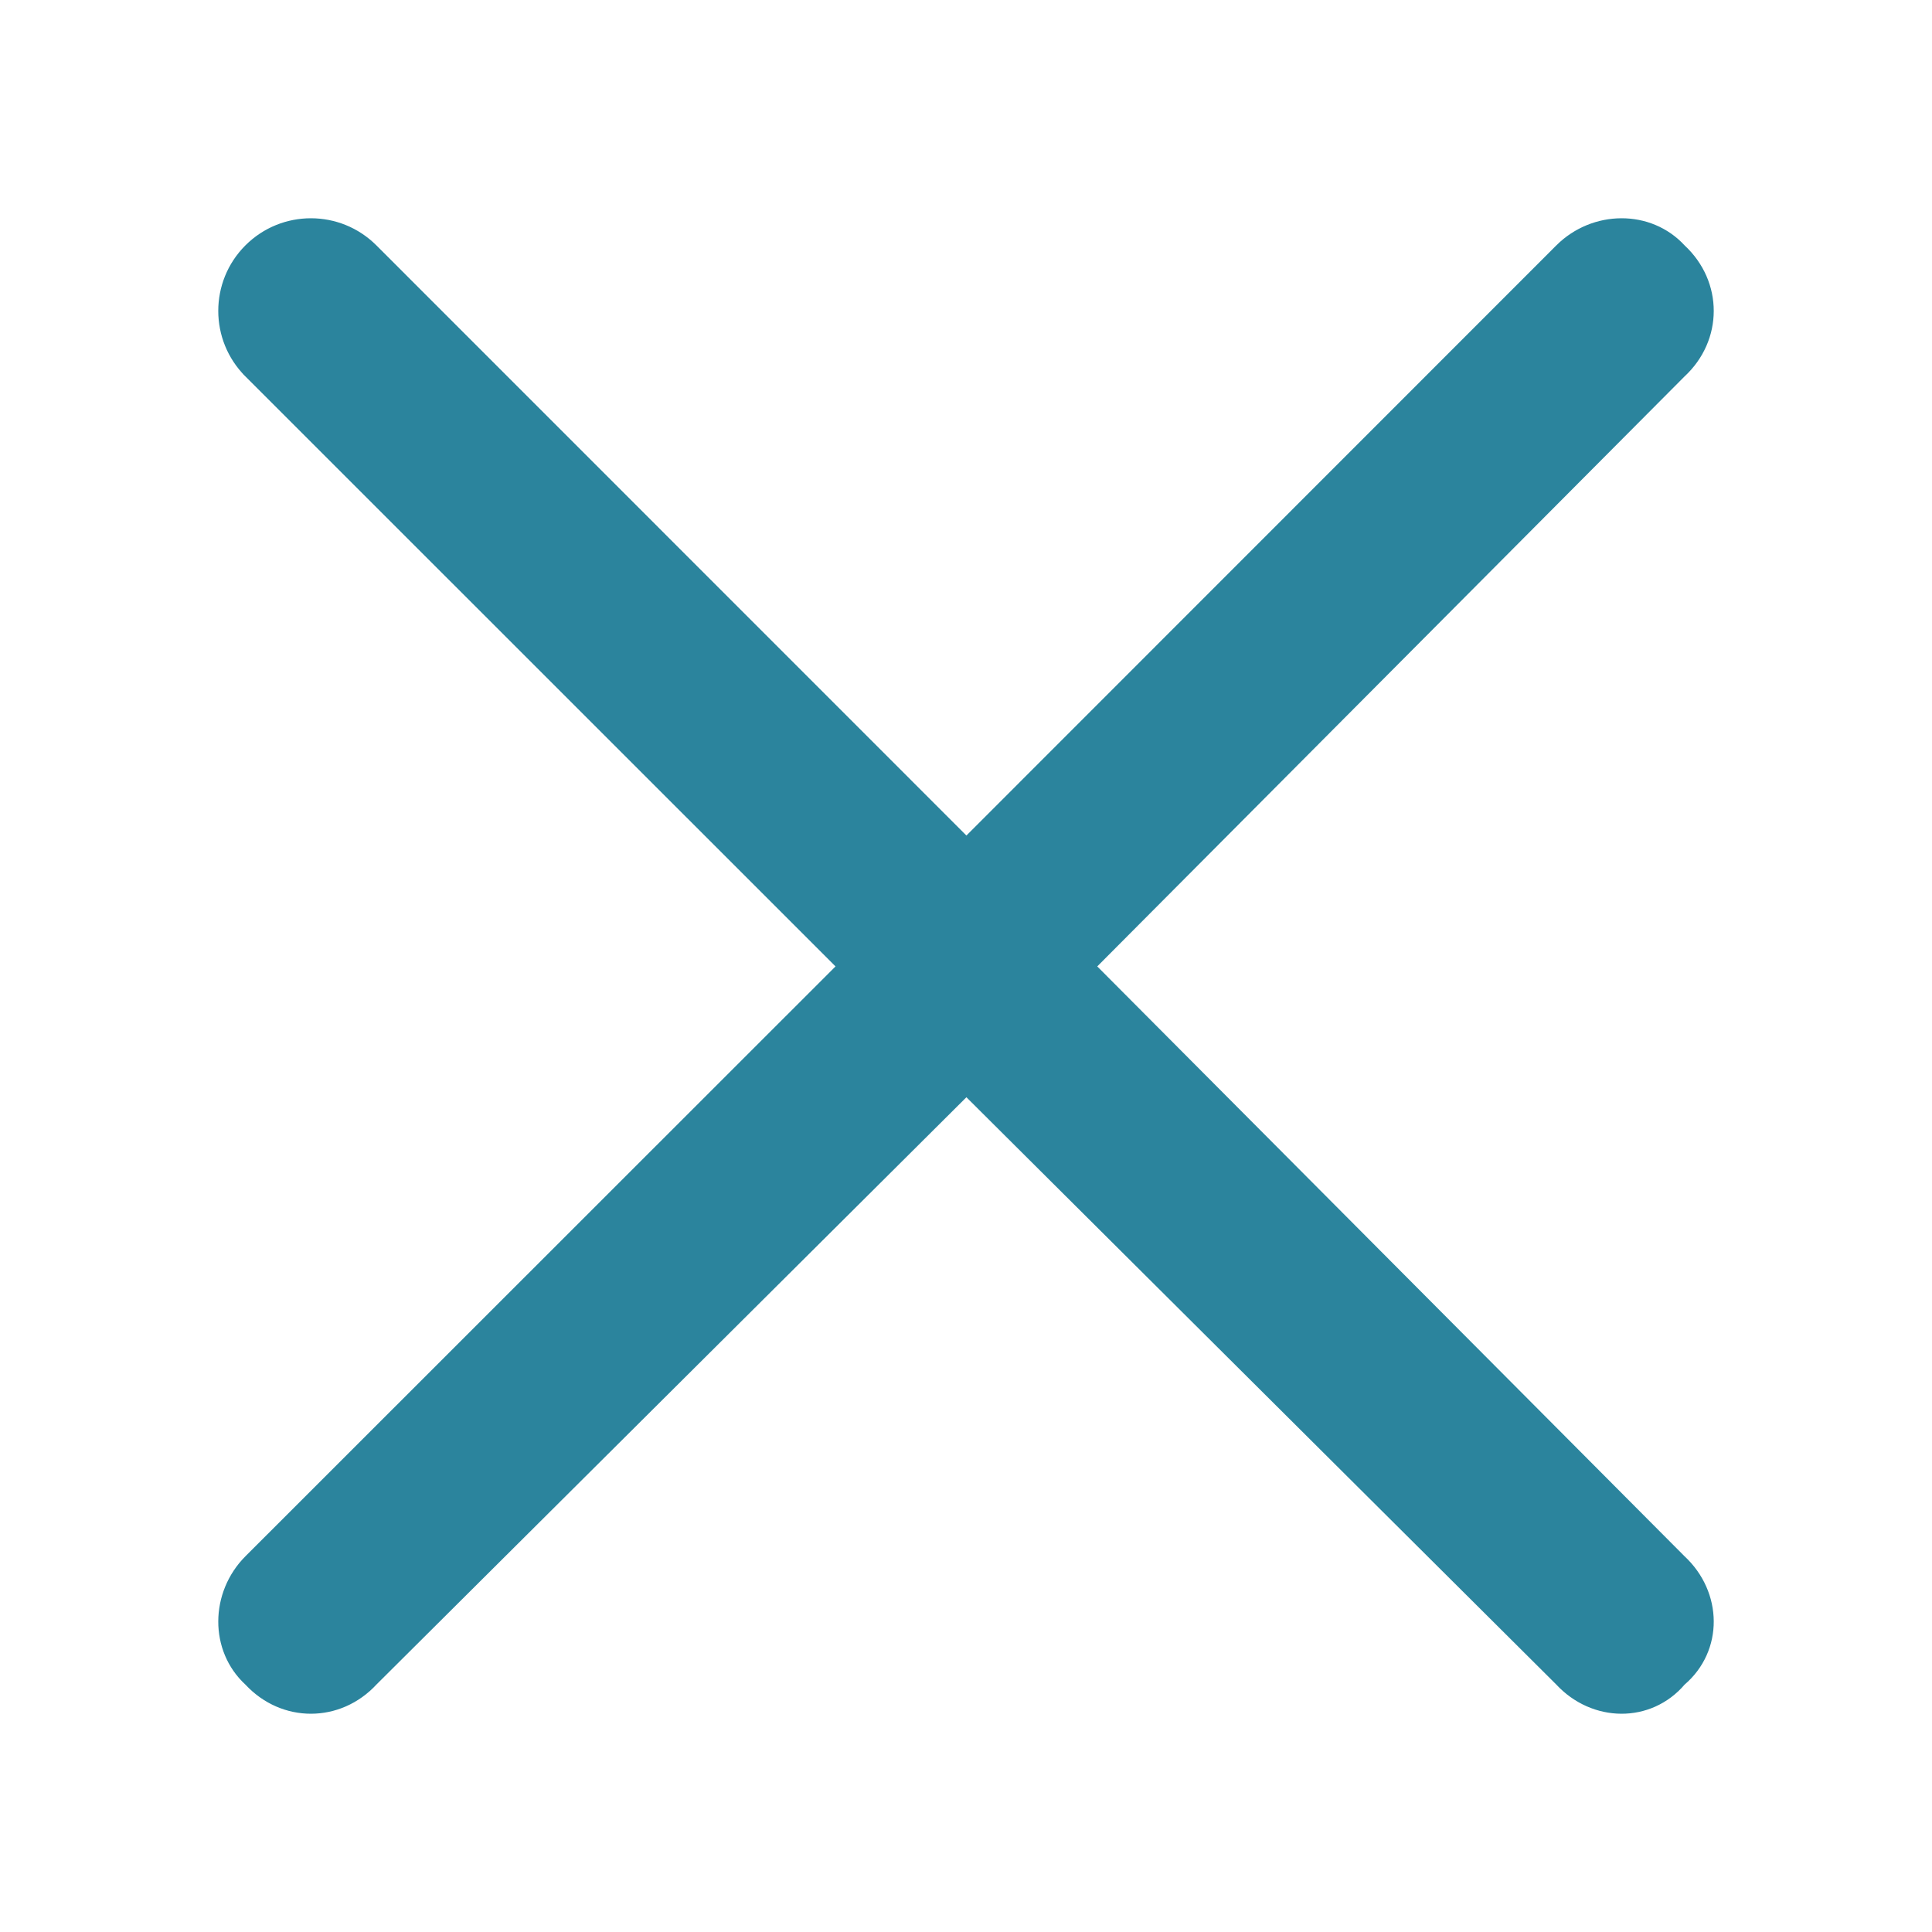
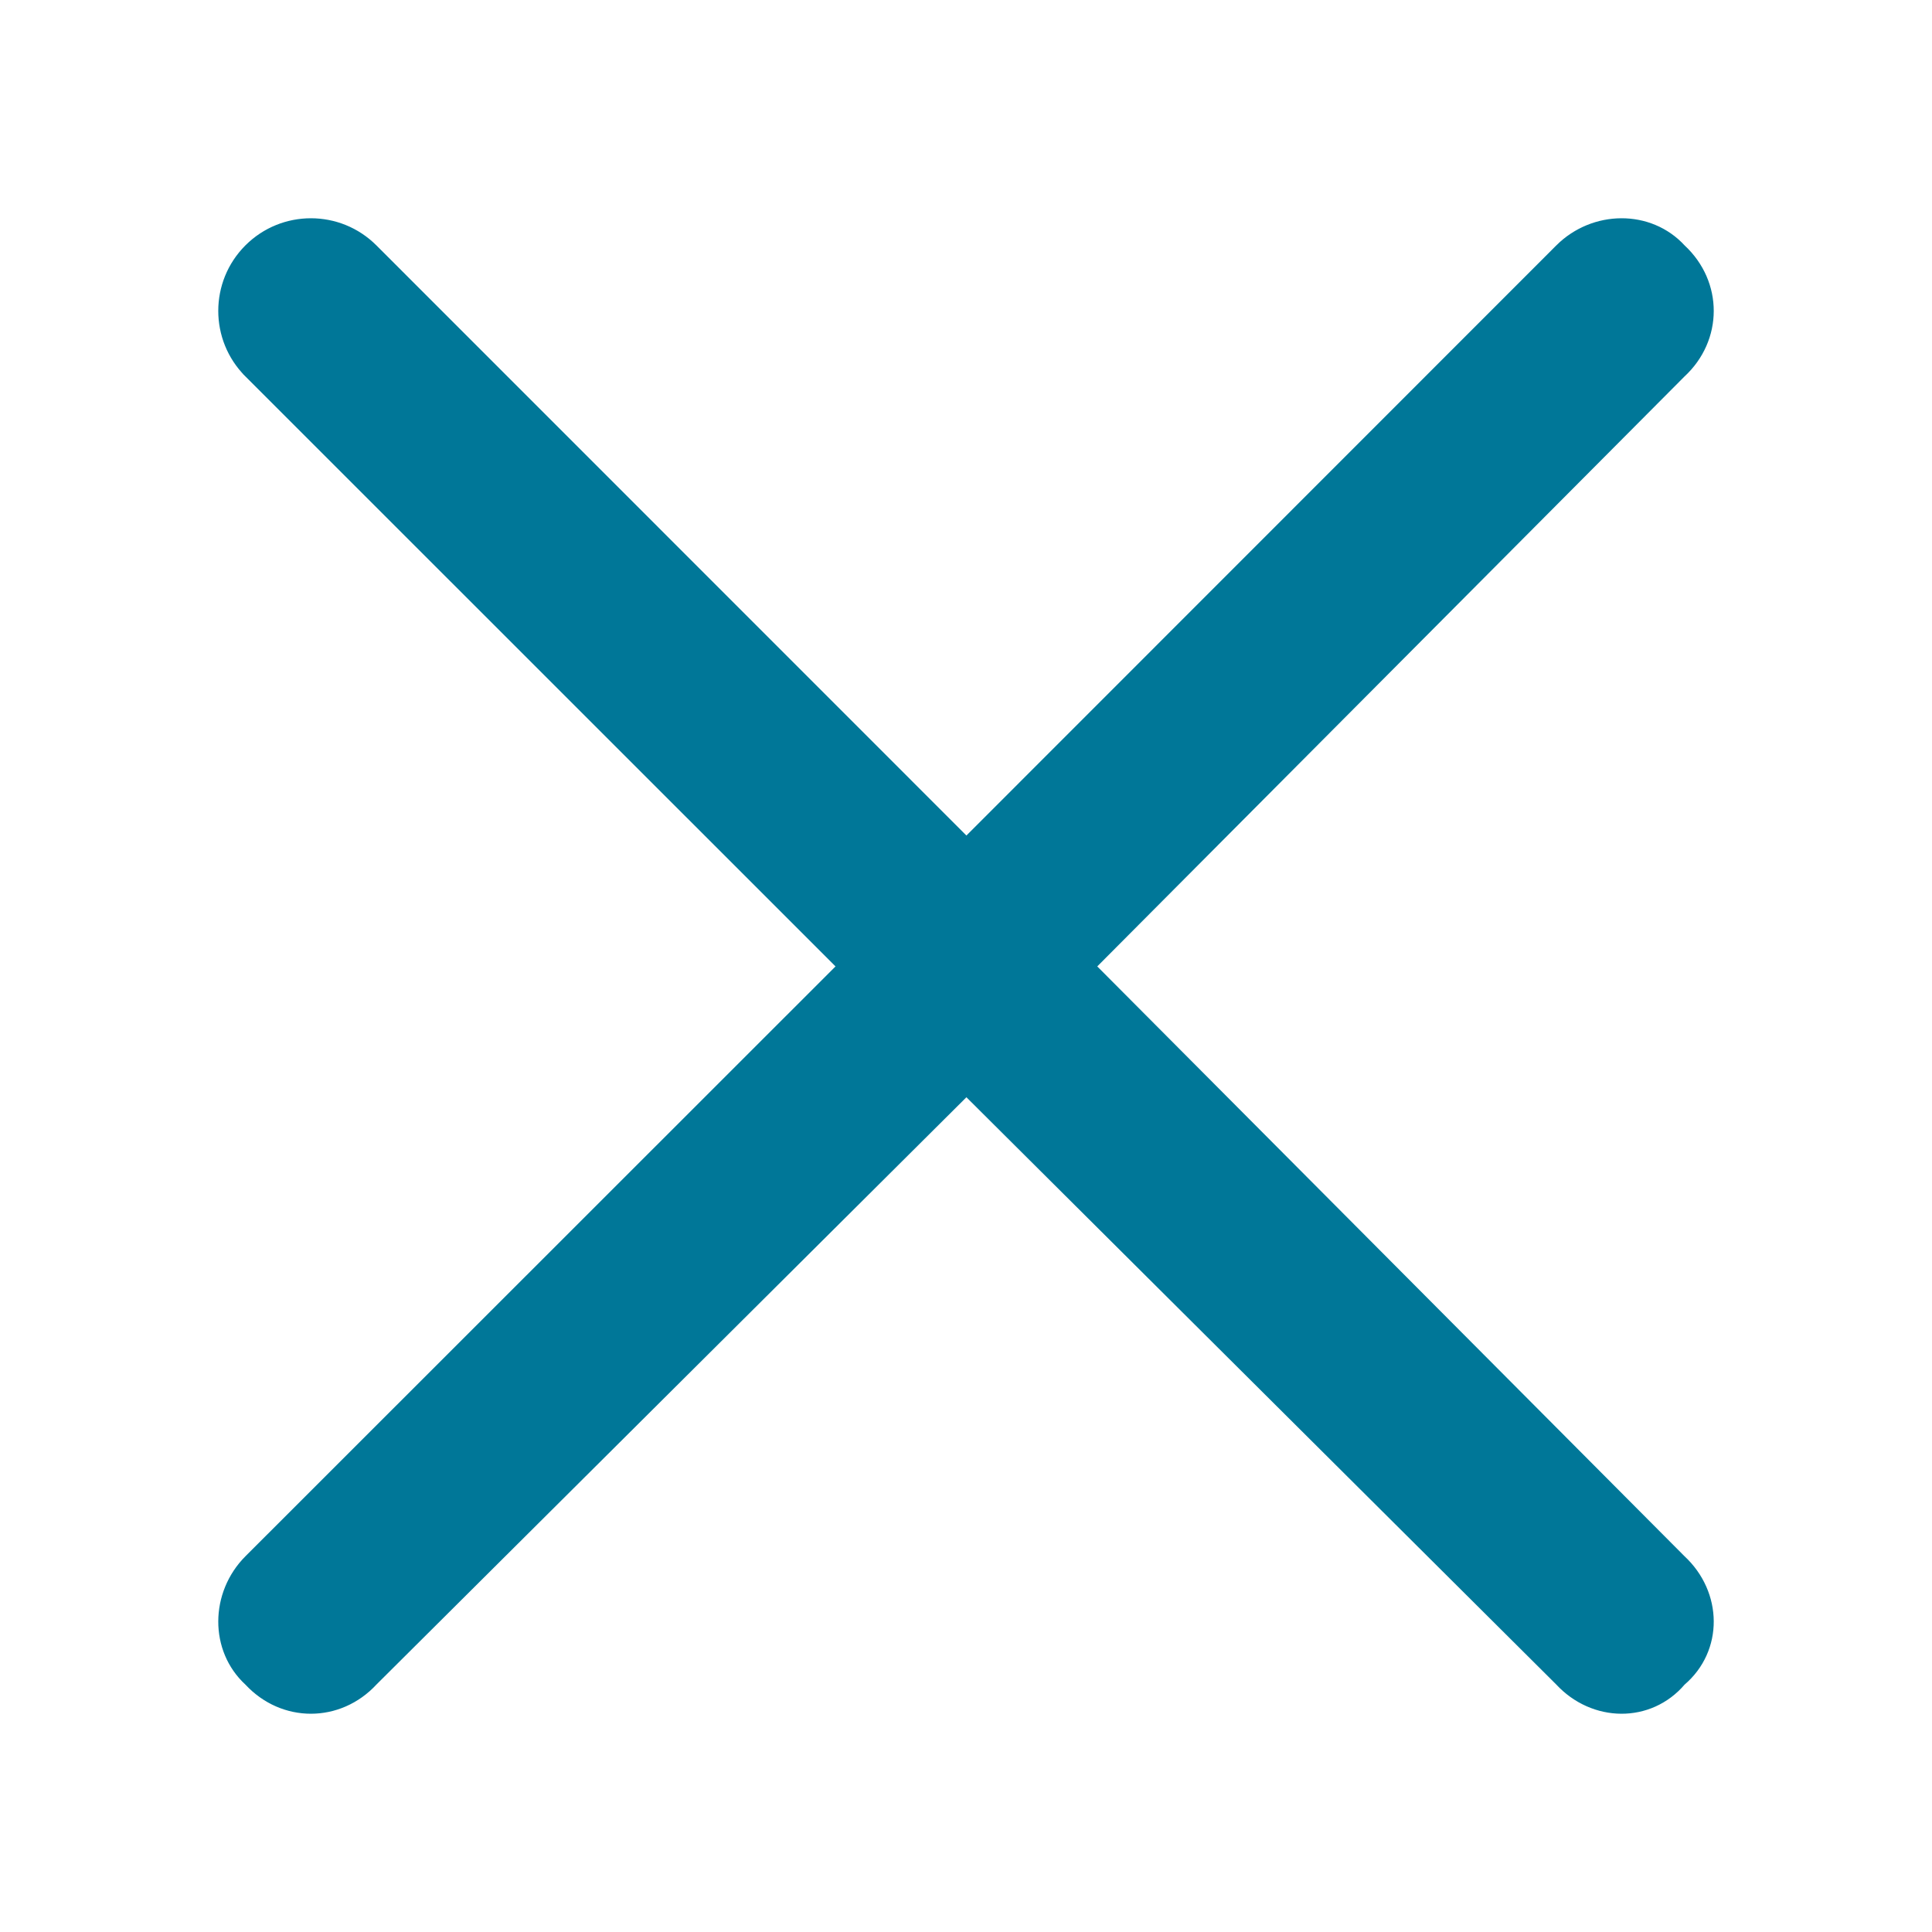
<svg xmlns="http://www.w3.org/2000/svg" width="223" height="223" viewBox="0 0 223 223" fill="none">
-   <path d="M111.548 126.08L179.906 194.139C183.892 198.443 190.429 198.534 194.159 194.158C198.535 190.428 198.444 183.891 194.14 179.905L126.081 111.547L194.139 43.178C198.486 39.164 198.493 32.633 194.159 28.611C190.434 24.553 183.913 24.631 179.923 28.608L179.923 28.609L111.548 97.01L43.162 28.61L43.162 28.61C39.145 24.592 32.628 24.592 28.61 28.61C24.592 32.627 24.592 39.144 28.61 43.161L28.896 42.876L28.61 43.161L97.011 111.547L28.61 179.921L28.61 179.921C24.632 183.911 24.553 190.432 28.612 194.158C32.633 198.492 39.165 198.485 43.179 194.138L111.548 126.08Z" fill="#2B849D" stroke="#2B849D" stroke-width="0.807" />
+   <path d="M111.548 126.08L179.906 194.139C183.892 198.443 190.429 198.534 194.159 194.158C198.535 190.428 198.444 183.891 194.14 179.905L126.081 111.547L194.139 43.178C198.486 39.164 198.493 32.633 194.159 28.611C190.434 24.553 183.913 24.631 179.923 28.608L179.923 28.609L111.548 97.01L43.162 28.61L43.162 28.61C39.145 24.592 32.628 24.592 28.61 28.61C24.592 32.627 24.592 39.144 28.61 43.161L28.896 42.876L28.61 43.161L97.011 111.547L28.61 179.921L28.61 179.921C24.632 183.911 24.553 190.432 28.612 194.158C32.633 198.492 39.165 198.485 43.179 194.138L111.548 126.08Z" fill="#007798" stroke="#007798" stroke-width="0.807" />
</svg>
